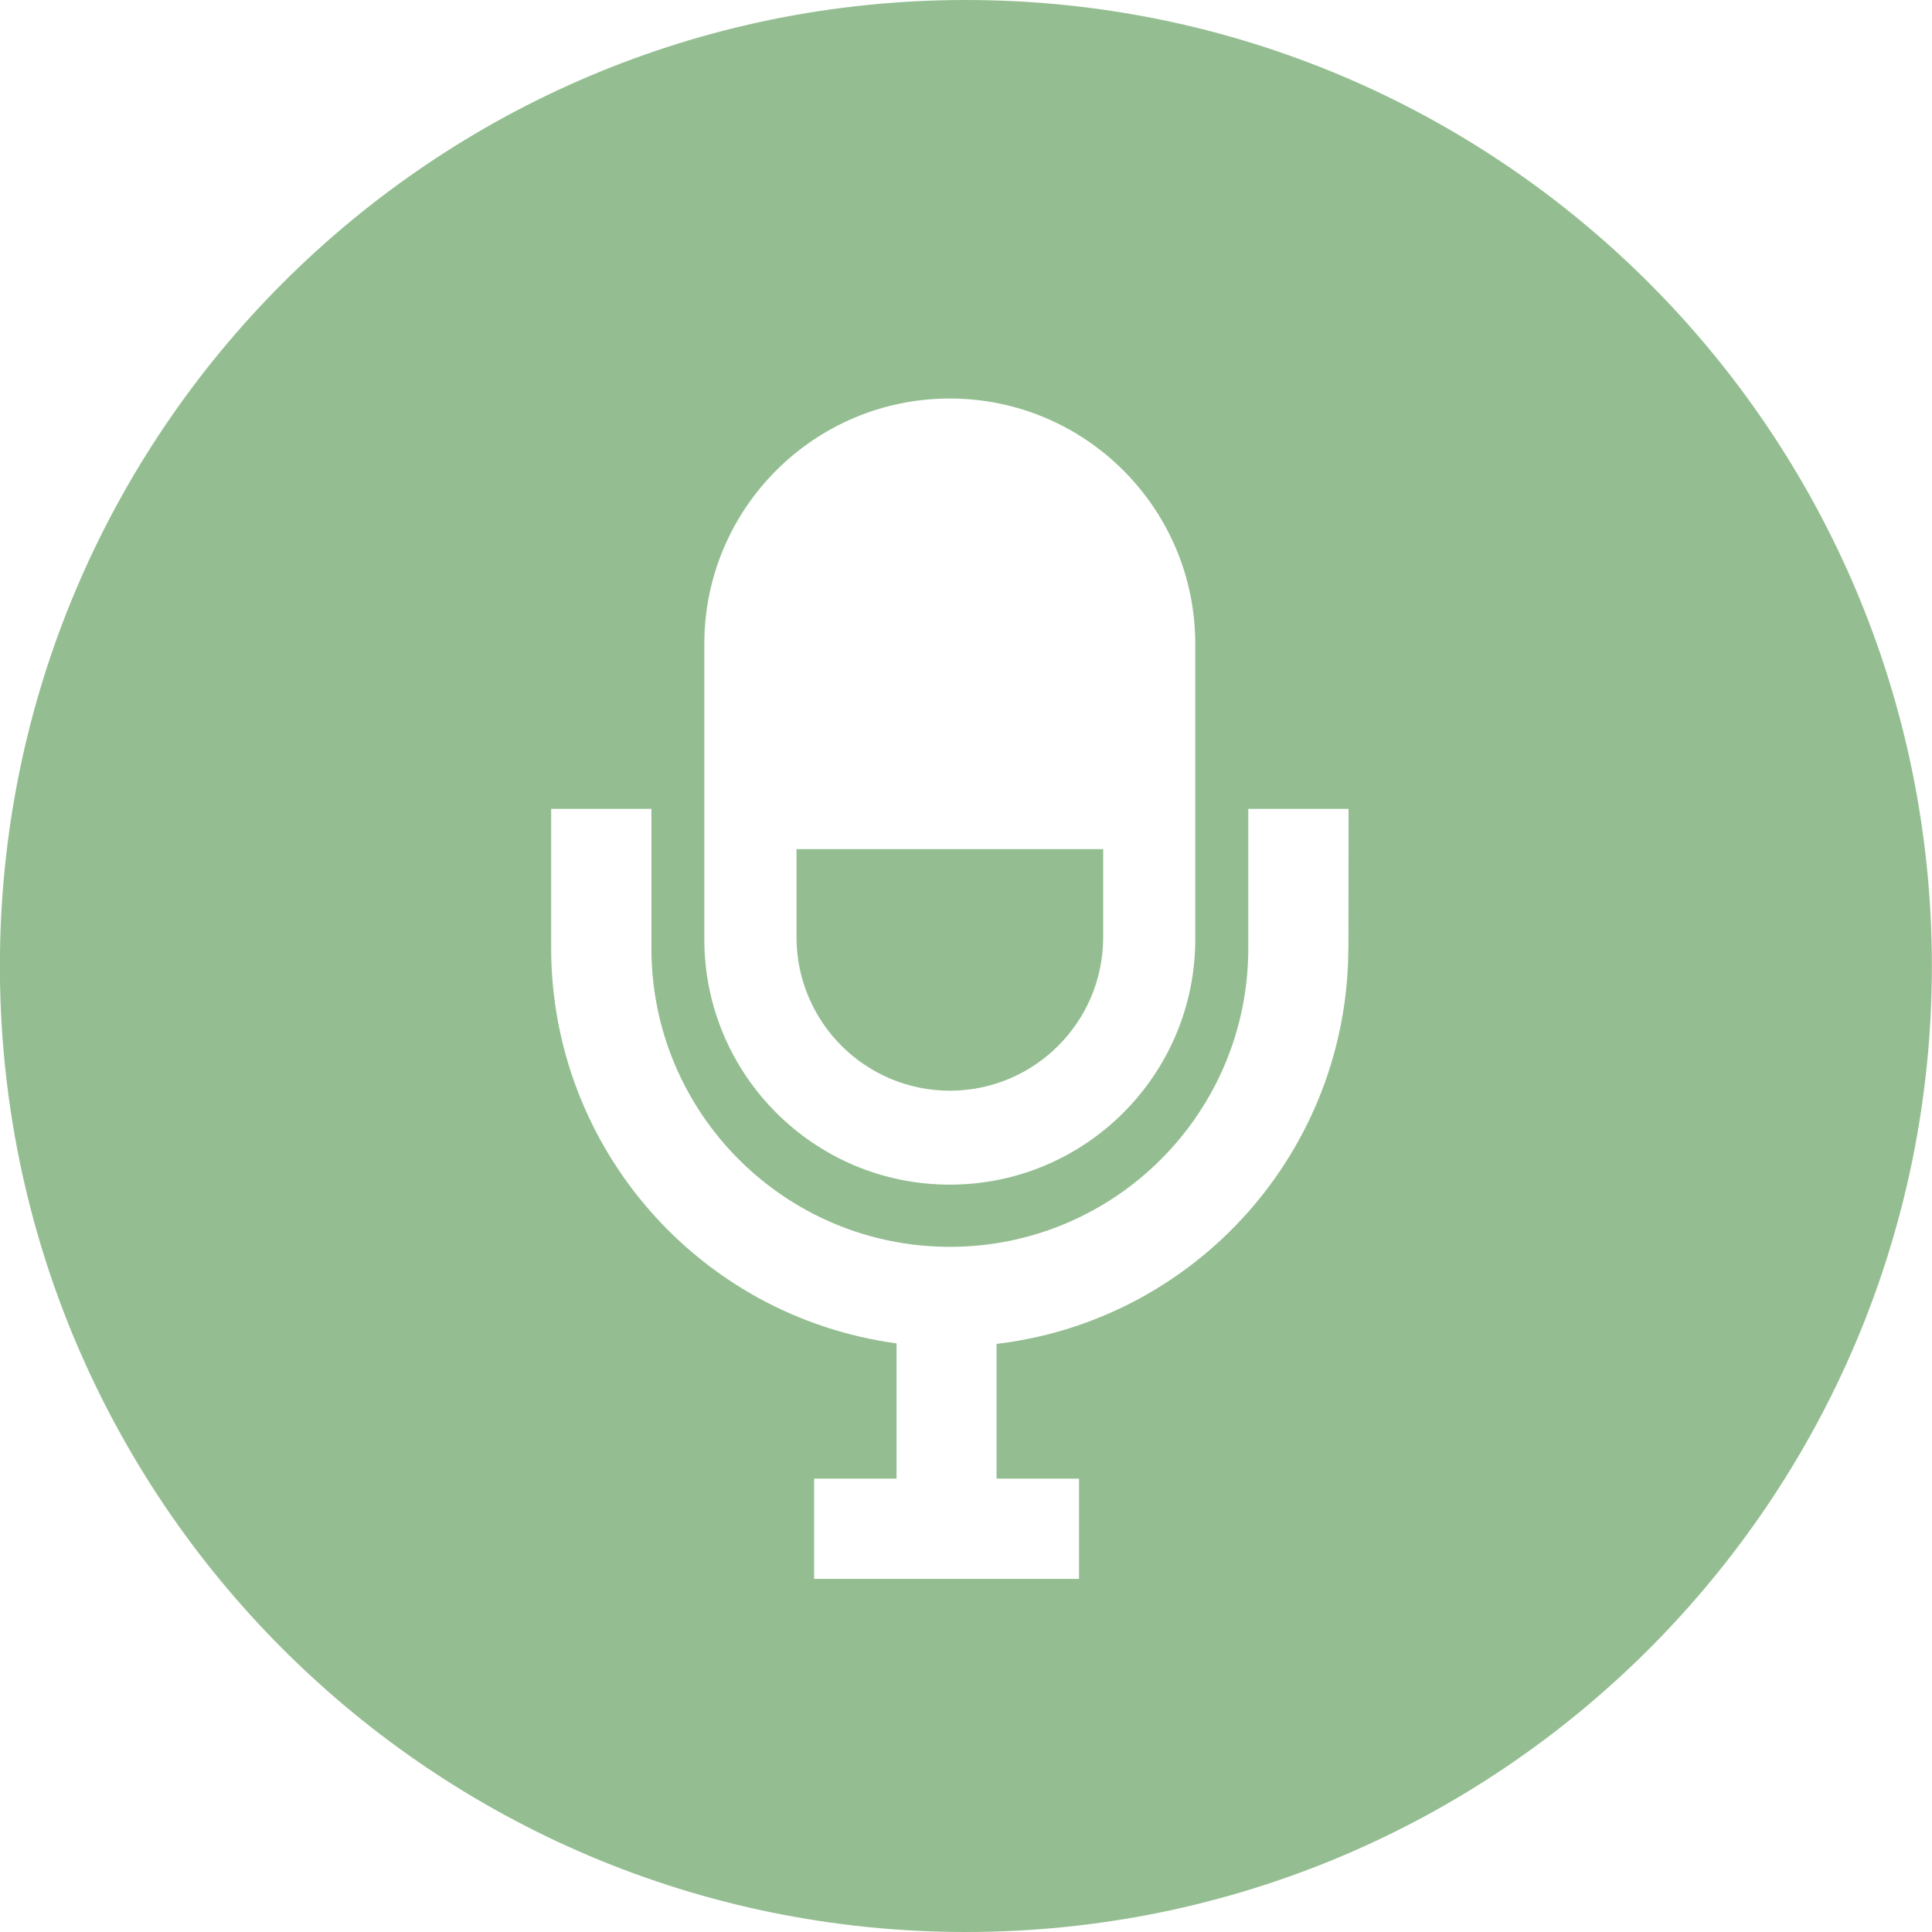
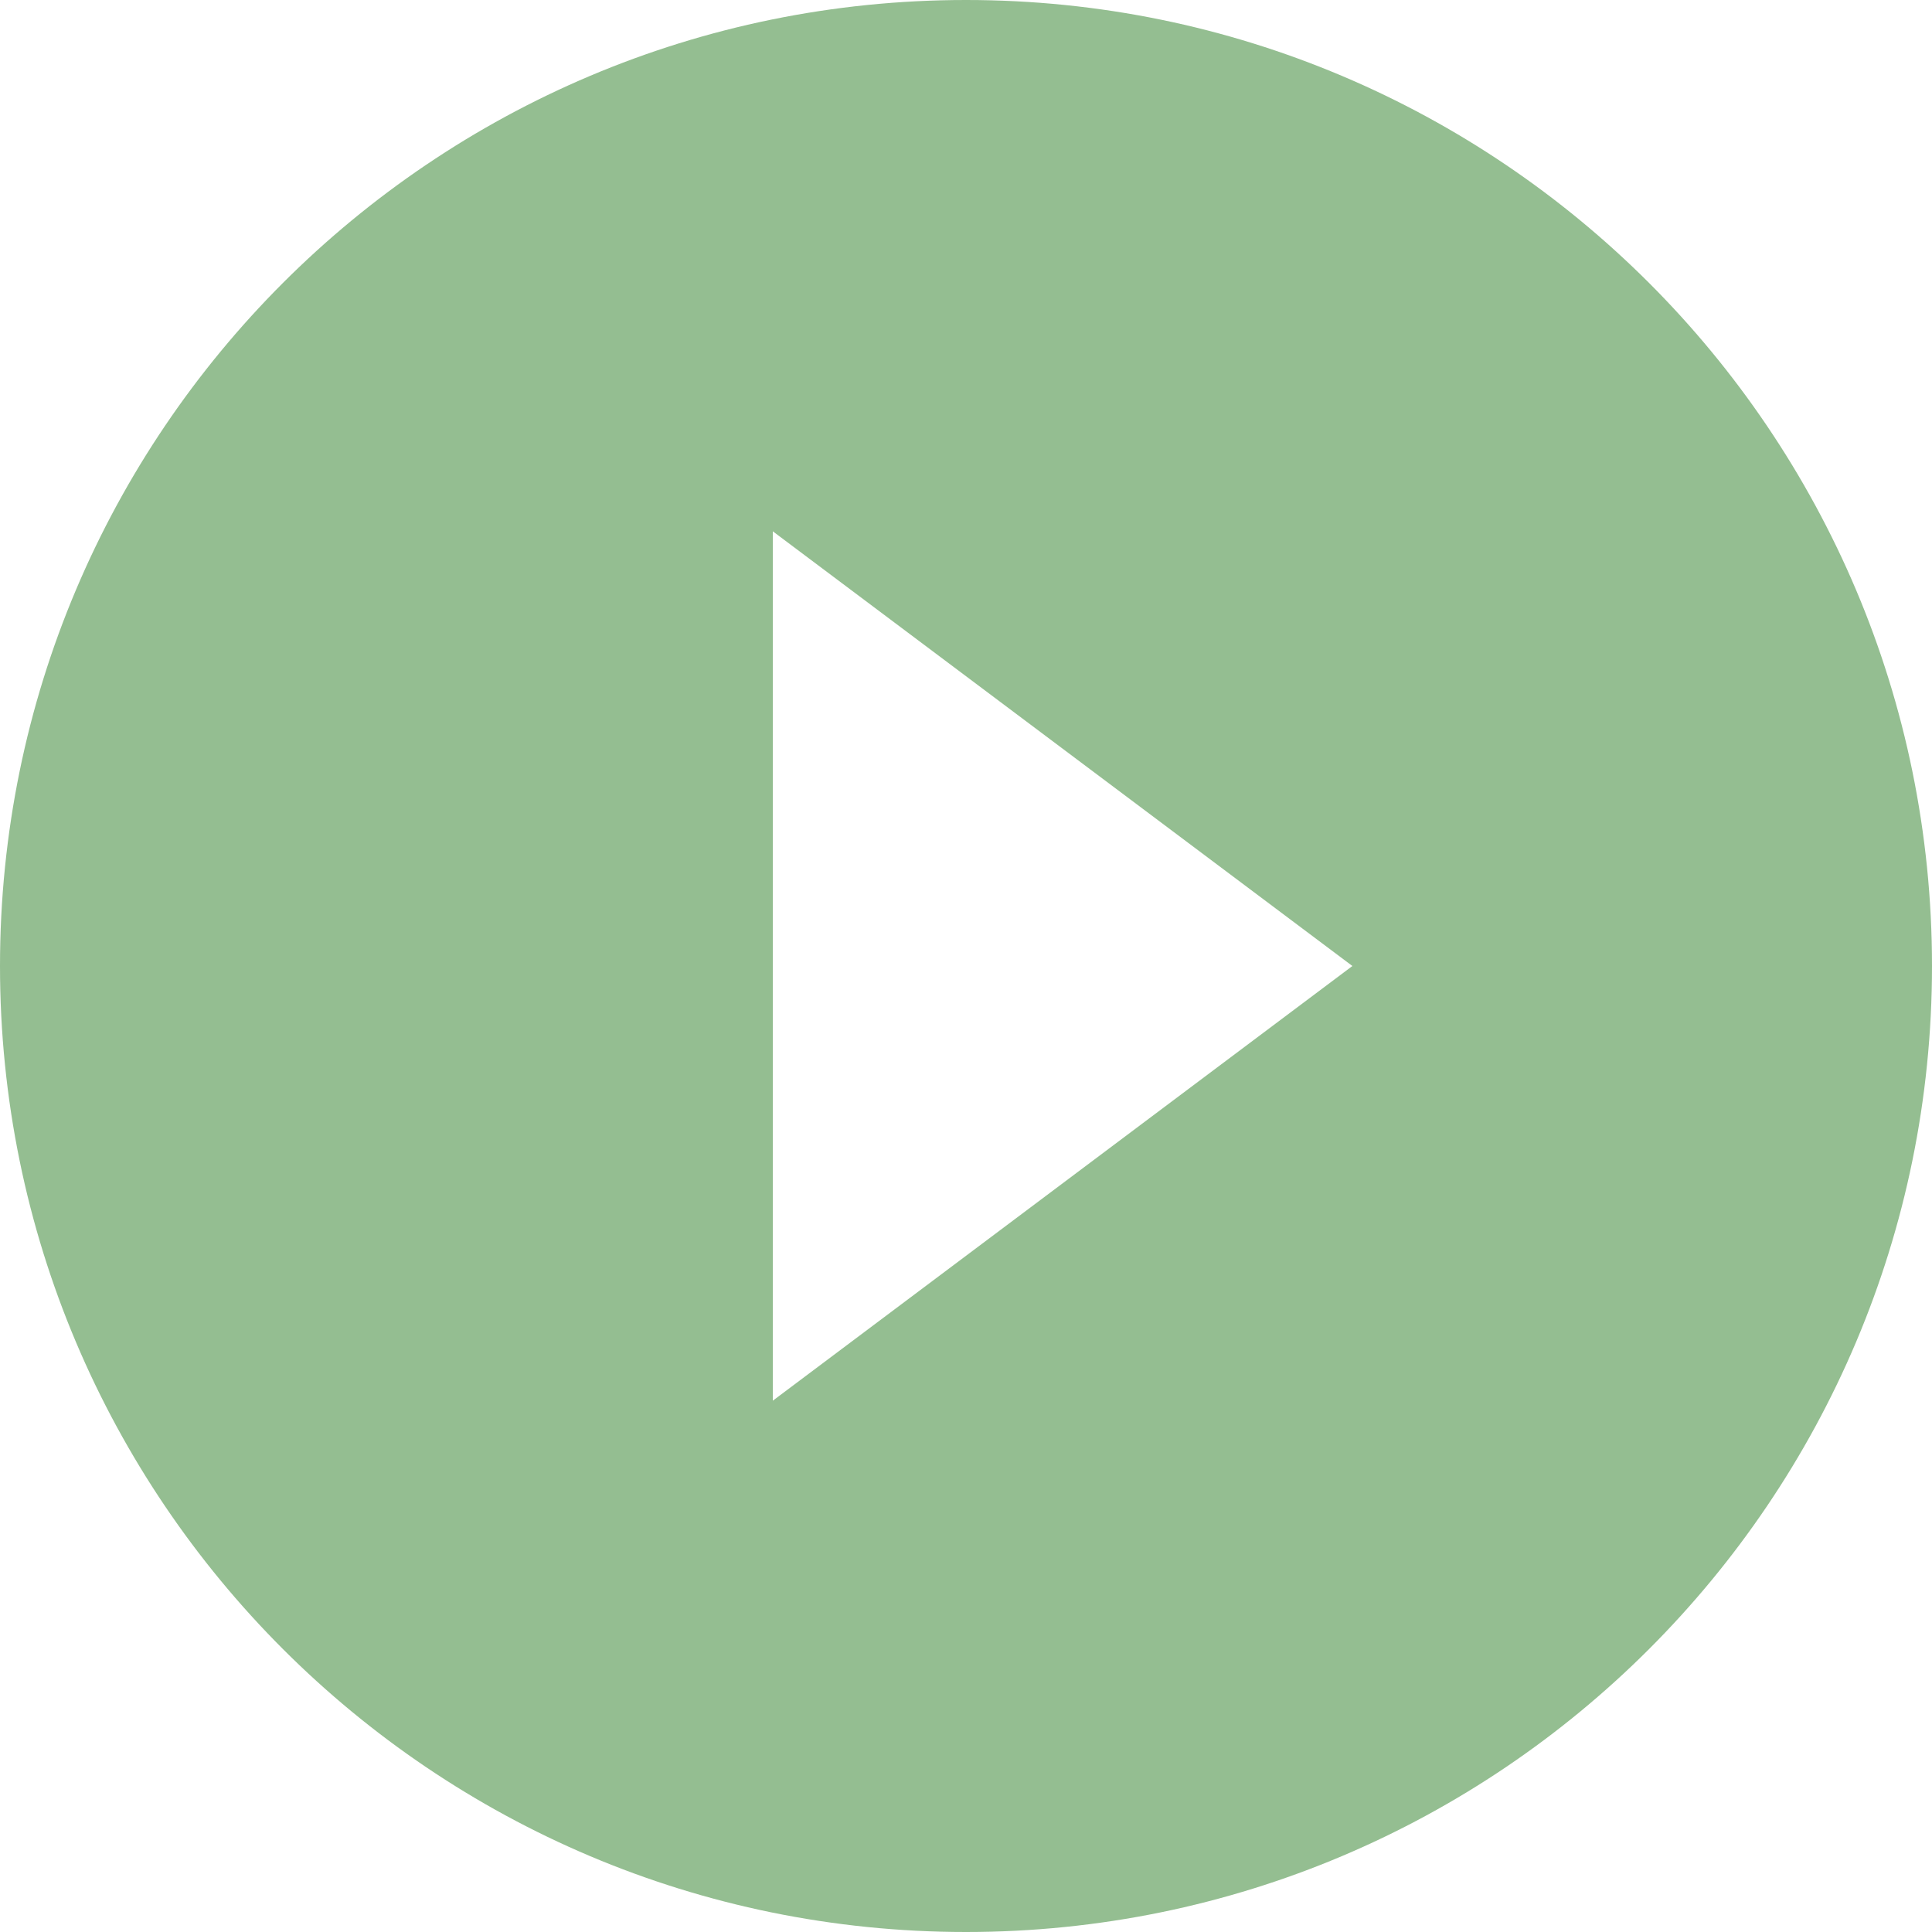
<svg xmlns="http://www.w3.org/2000/svg" width="18" height="18" viewBox="0 0 18 18">
-   <g id="microphone_1_" data-name="microphone (1)" transform="translate(18)">
-     <g id="Group_1485" data-name="Group 1485" transform="translate(-18)">
-       <g id="Group_1484" data-name="Group 1484">
-         <path id="Path_654" data-name="Path 654" d="M9,0a9,9,0,1,0,9,9A9,9,0,0,0,9,0ZM6.563,6a2.287,2.287,0,0,1,4.574,0V8.75a2.287,2.287,0,0,1-4.574,0Zm6,2.834a3.719,3.719,0,0,1-3.277,3.687v1.255h.768v.934H7.586v-.934h.768V12.516a3.719,3.719,0,0,1-3.218-3.68v-1.3H6.07v1.3a2.78,2.78,0,0,0,5.561,0v-1.3h.934S12.564,8.837,12.564,8.837Z" transform="translate(-0.001)" fill="#94be91" />
-         <path id="Path_655" data-name="Path 655" d="M126.357,135.1a1.43,1.43,0,0,0,1.428-1.428v-.823h-2.857v.823A1.43,1.43,0,0,0,126.357,135.1Z" transform="translate(-117.507 -124.938)" fill="#94be91" />
-       </g>
-     </g>
-   </g>
+   <path id="play-circle_2_" data-name="play-circle (2)" d="M9.2,15.05V6.95L14.6,11M11,2a9,9,0,1,0,9,9,9,9,0,0,0-9-9Z" transform="translate(-2 -2)" fill="#94be91" />
</svg>
